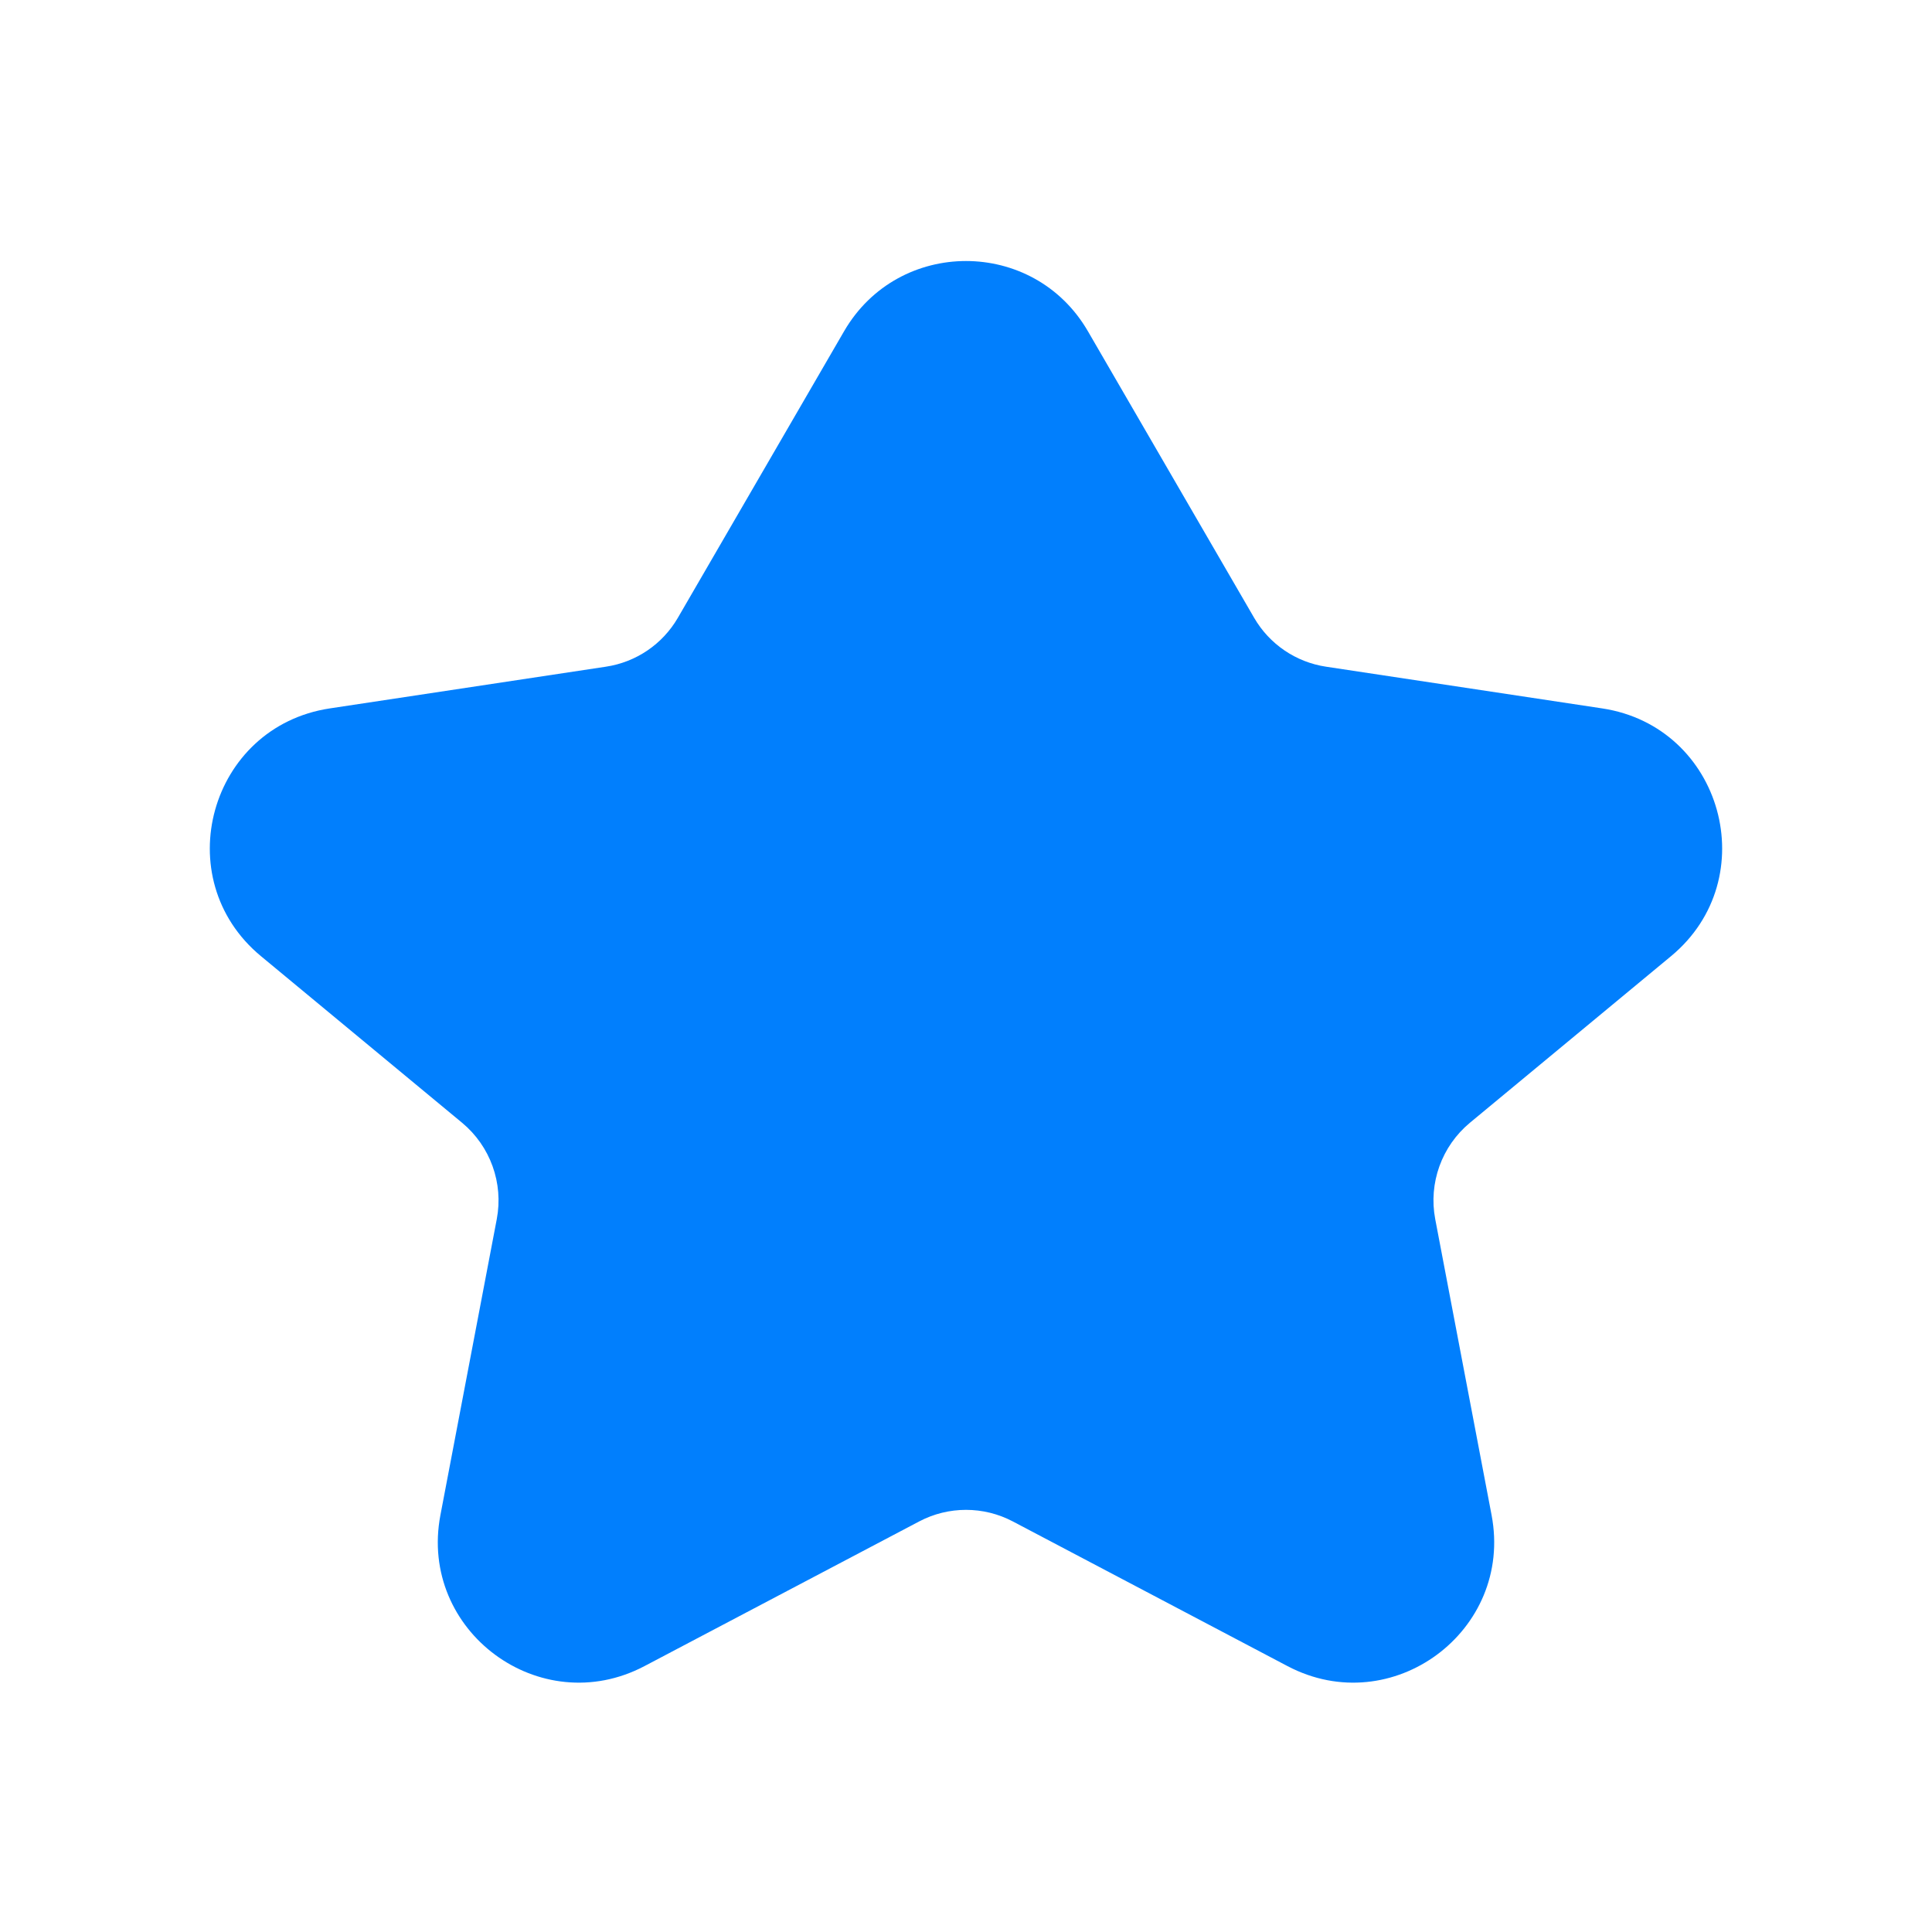
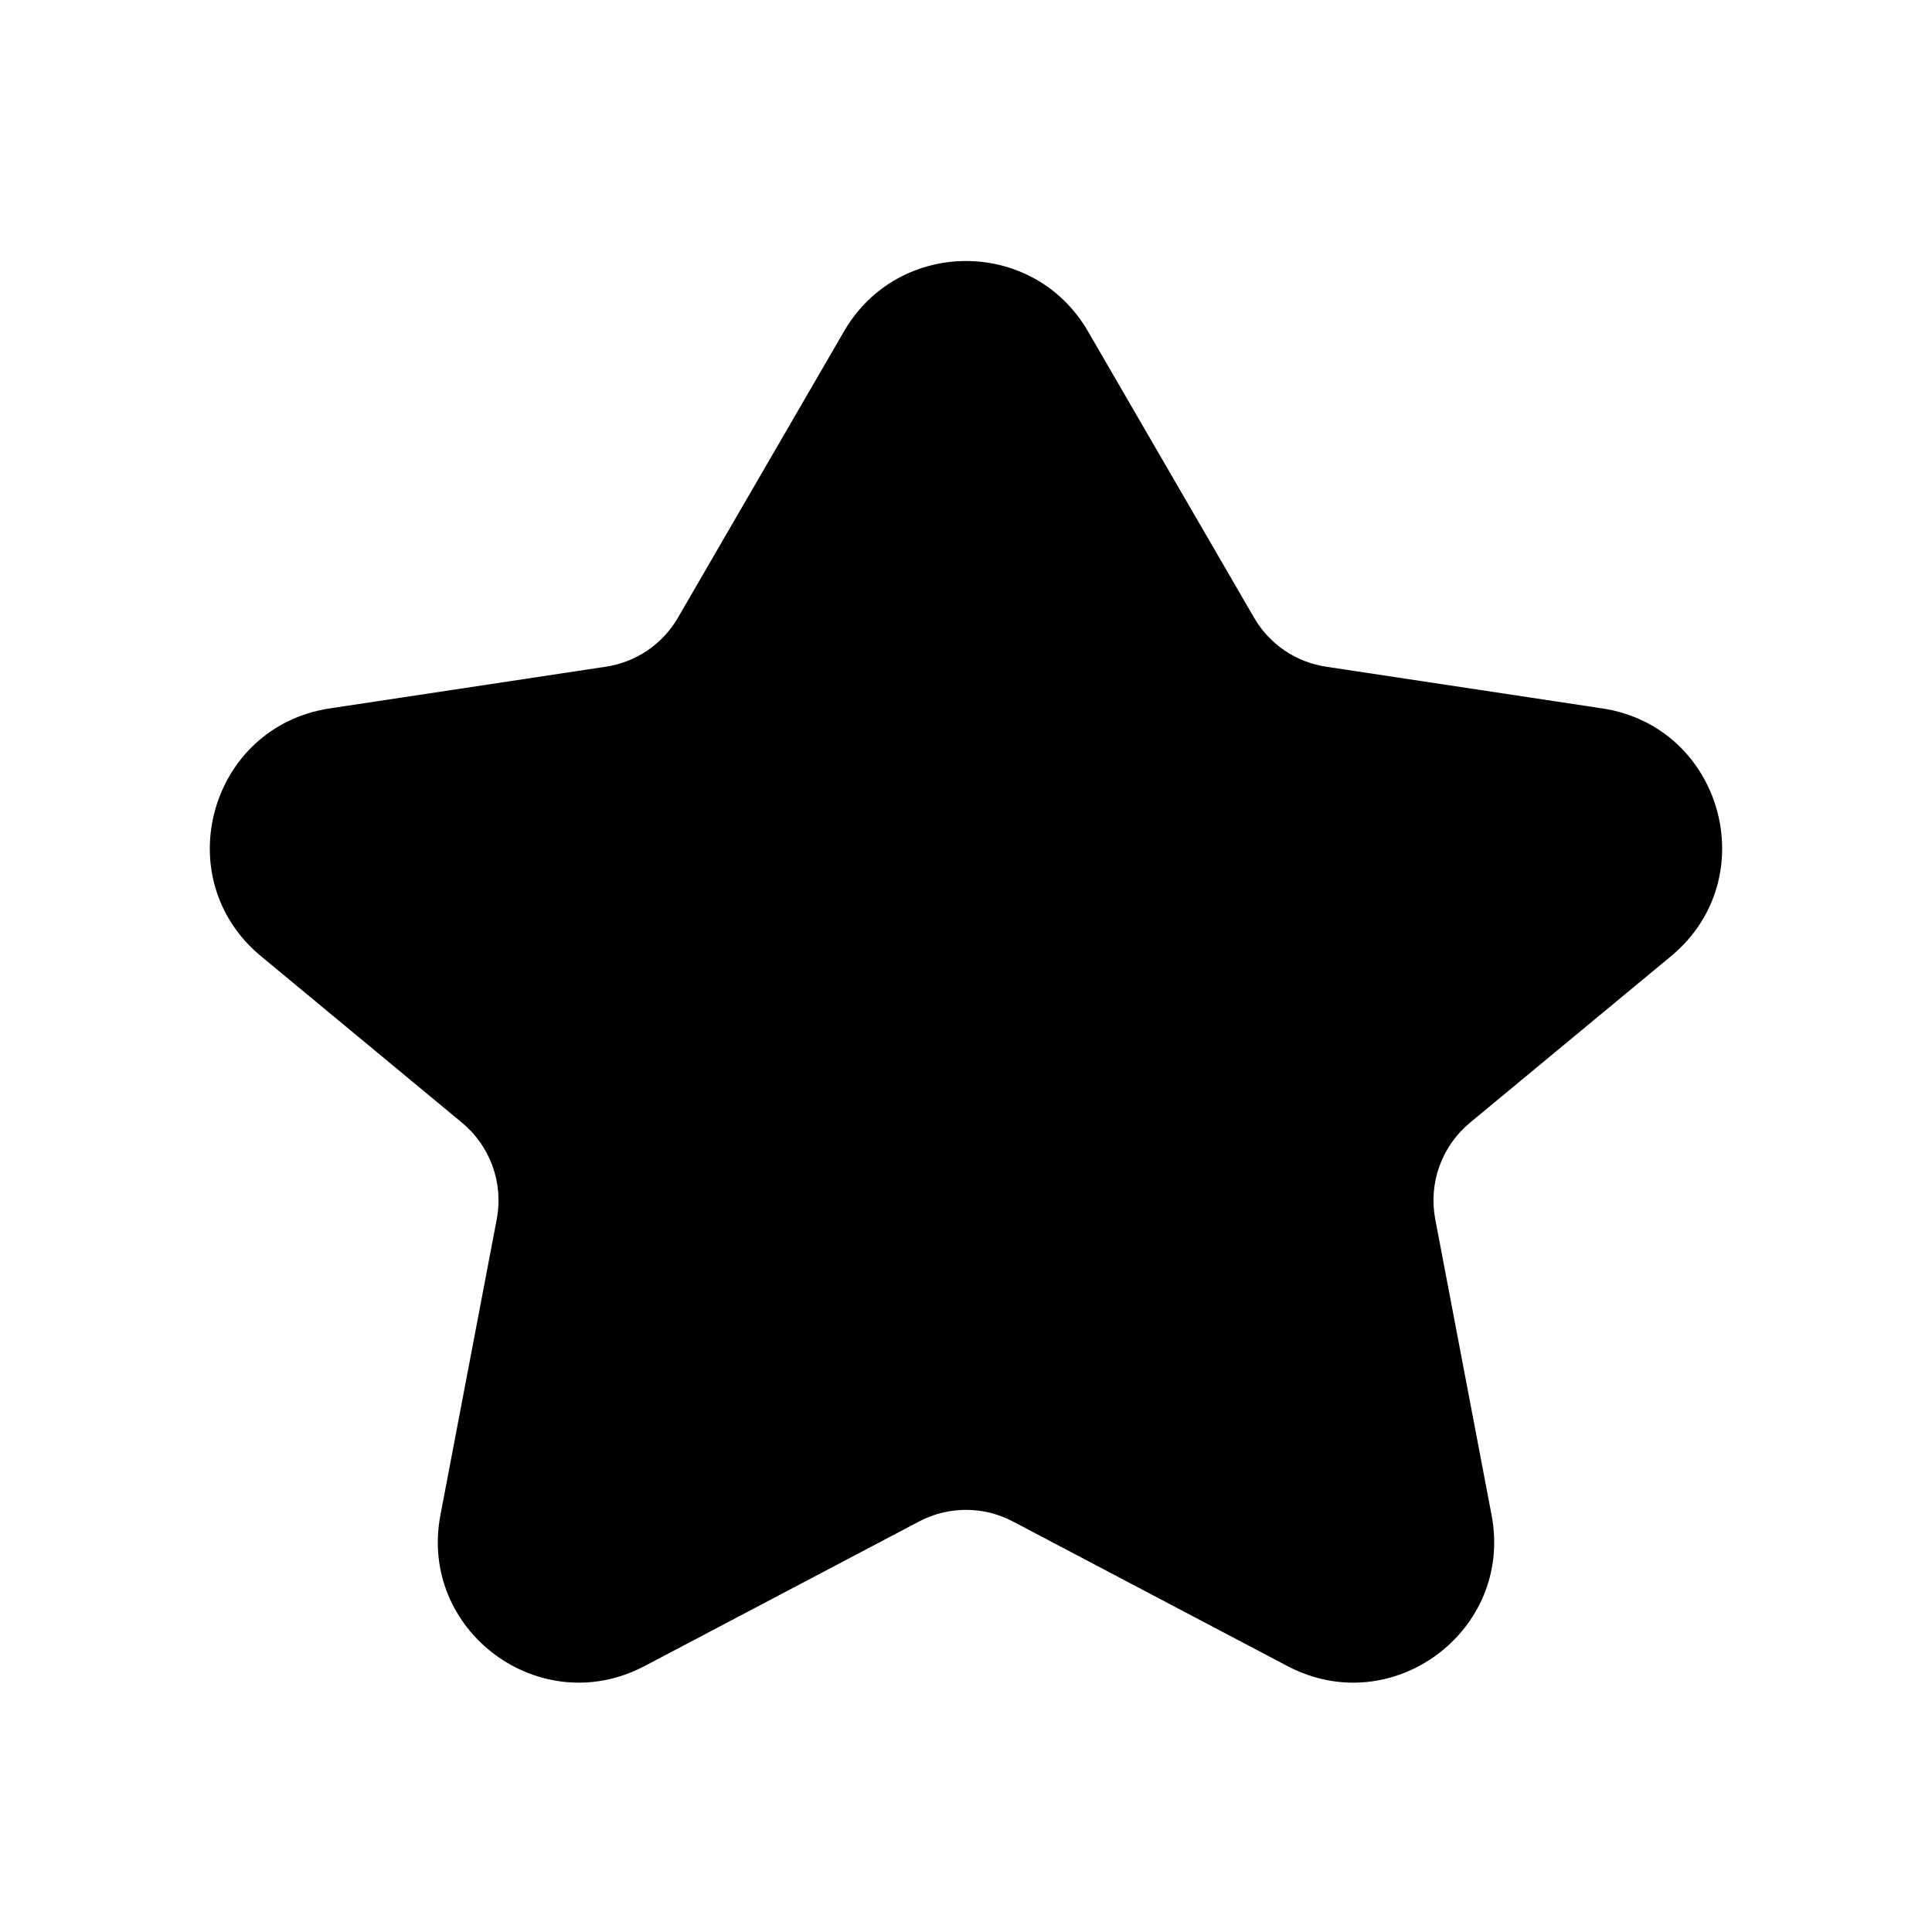
- <svg xmlns="http://www.w3.org/2000/svg" width="24" height="24" viewBox="0 0 24 24" fill="none">
-   <path d="M10.486 4.114C11.161 2.952 12.839 2.952 13.514 4.114L15.579 7.674C15.769 8.002 16.098 8.226 16.473 8.282L19.903 8.8C21.398 9.026 21.922 10.914 20.758 11.878L18.259 13.948C17.909 14.239 17.744 14.697 17.829 15.145L18.529 18.821C18.803 20.261 17.291 21.38 15.994 20.697L12.582 18.9C12.218 18.708 11.782 18.708 11.418 18.9L8.006 20.697C6.709 21.38 5.197 20.261 5.471 18.821L6.171 15.145C6.256 14.697 6.091 14.239 5.741 13.948L3.242 11.878C2.077 10.914 2.602 9.026 4.097 8.8L7.526 8.282C7.902 8.226 8.231 8.002 8.421 7.674L10.486 4.114Z" fill="#017FFD" />
+ <svg xmlns="http://www.w3.org/2000/svg" viewBox="0 0 24 24" fill="none">
+   <path d="M10.486 4.114C11.161 2.952 12.839 2.952 13.514 4.114L15.579 7.674C15.769 8.002 16.098 8.226 16.473 8.282L19.903 8.8C21.398 9.026 21.922 10.914 20.758 11.878L18.259 13.948C17.909 14.239 17.744 14.697 17.829 15.145L18.529 18.821C18.803 20.261 17.291 21.38 15.994 20.697L12.582 18.9C12.218 18.708 11.782 18.708 11.418 18.9L8.006 20.697C6.709 21.38 5.197 20.261 5.471 18.821L6.171 15.145C6.256 14.697 6.091 14.239 5.741 13.948L3.242 11.878C2.077 10.914 2.602 9.026 4.097 8.8L7.526 8.282C7.902 8.226 8.231 8.002 8.421 7.674L10.486 4.114Z" fill="currentColor" />
</svg>
